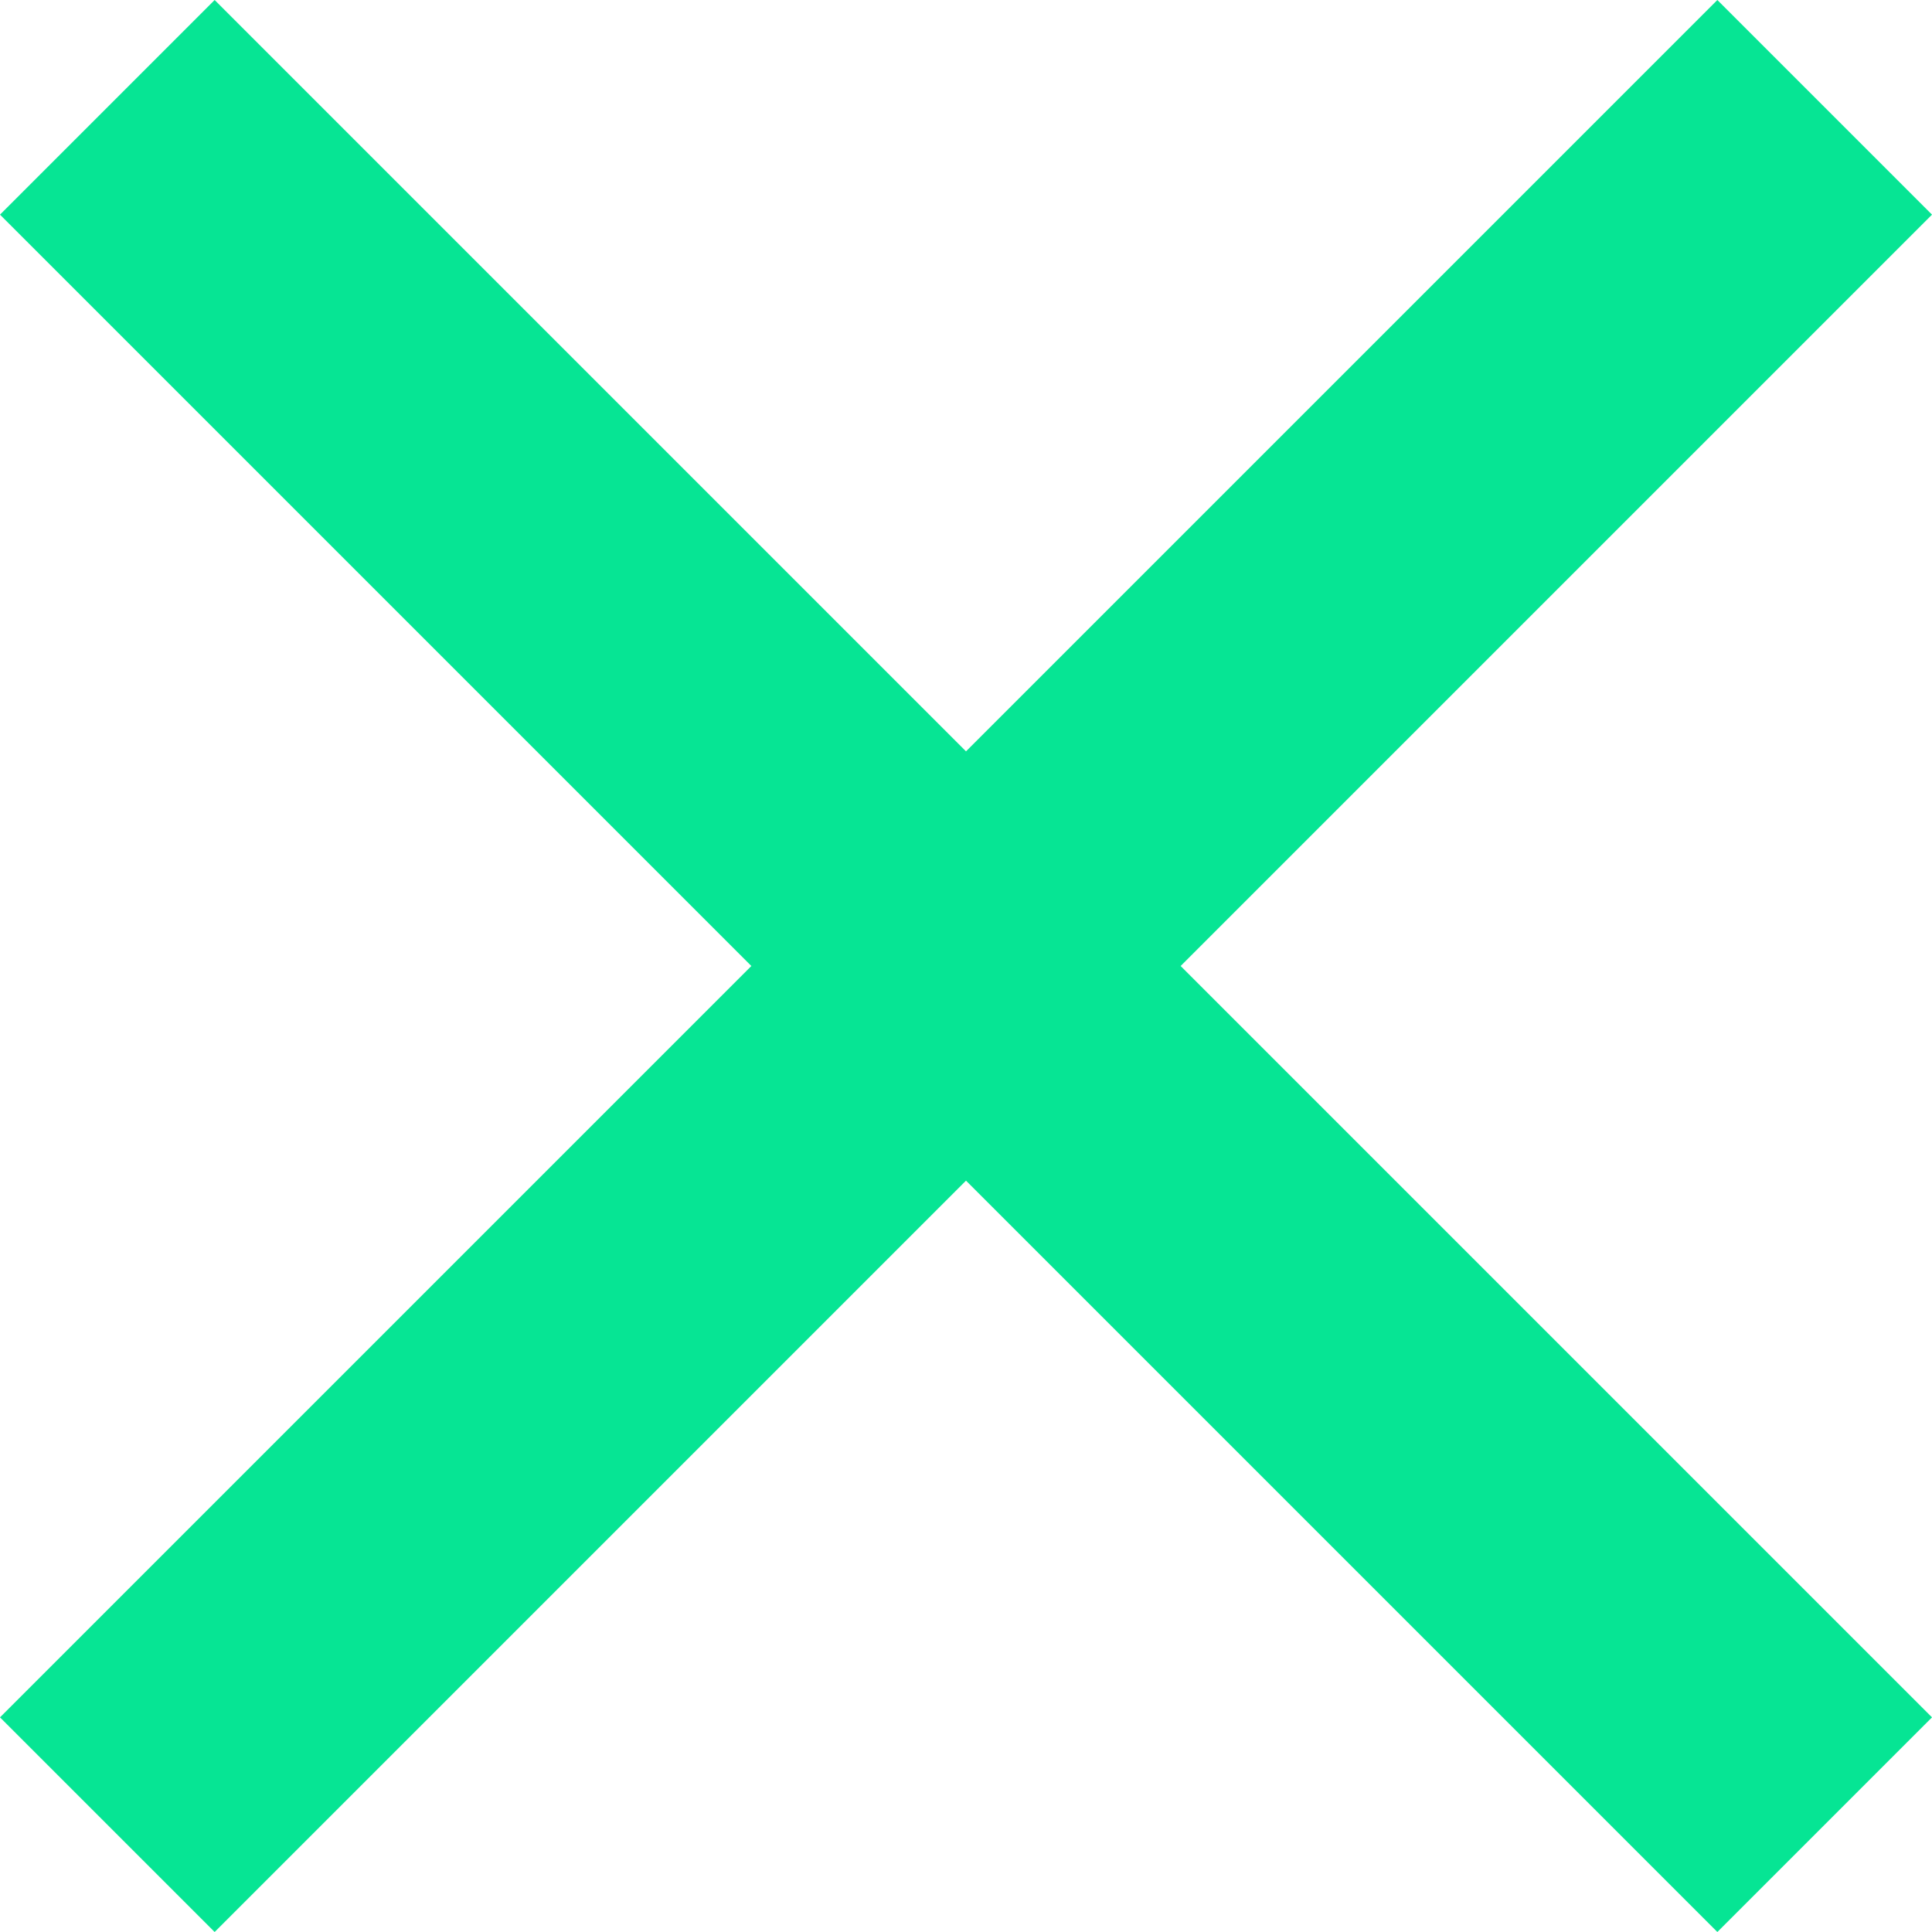
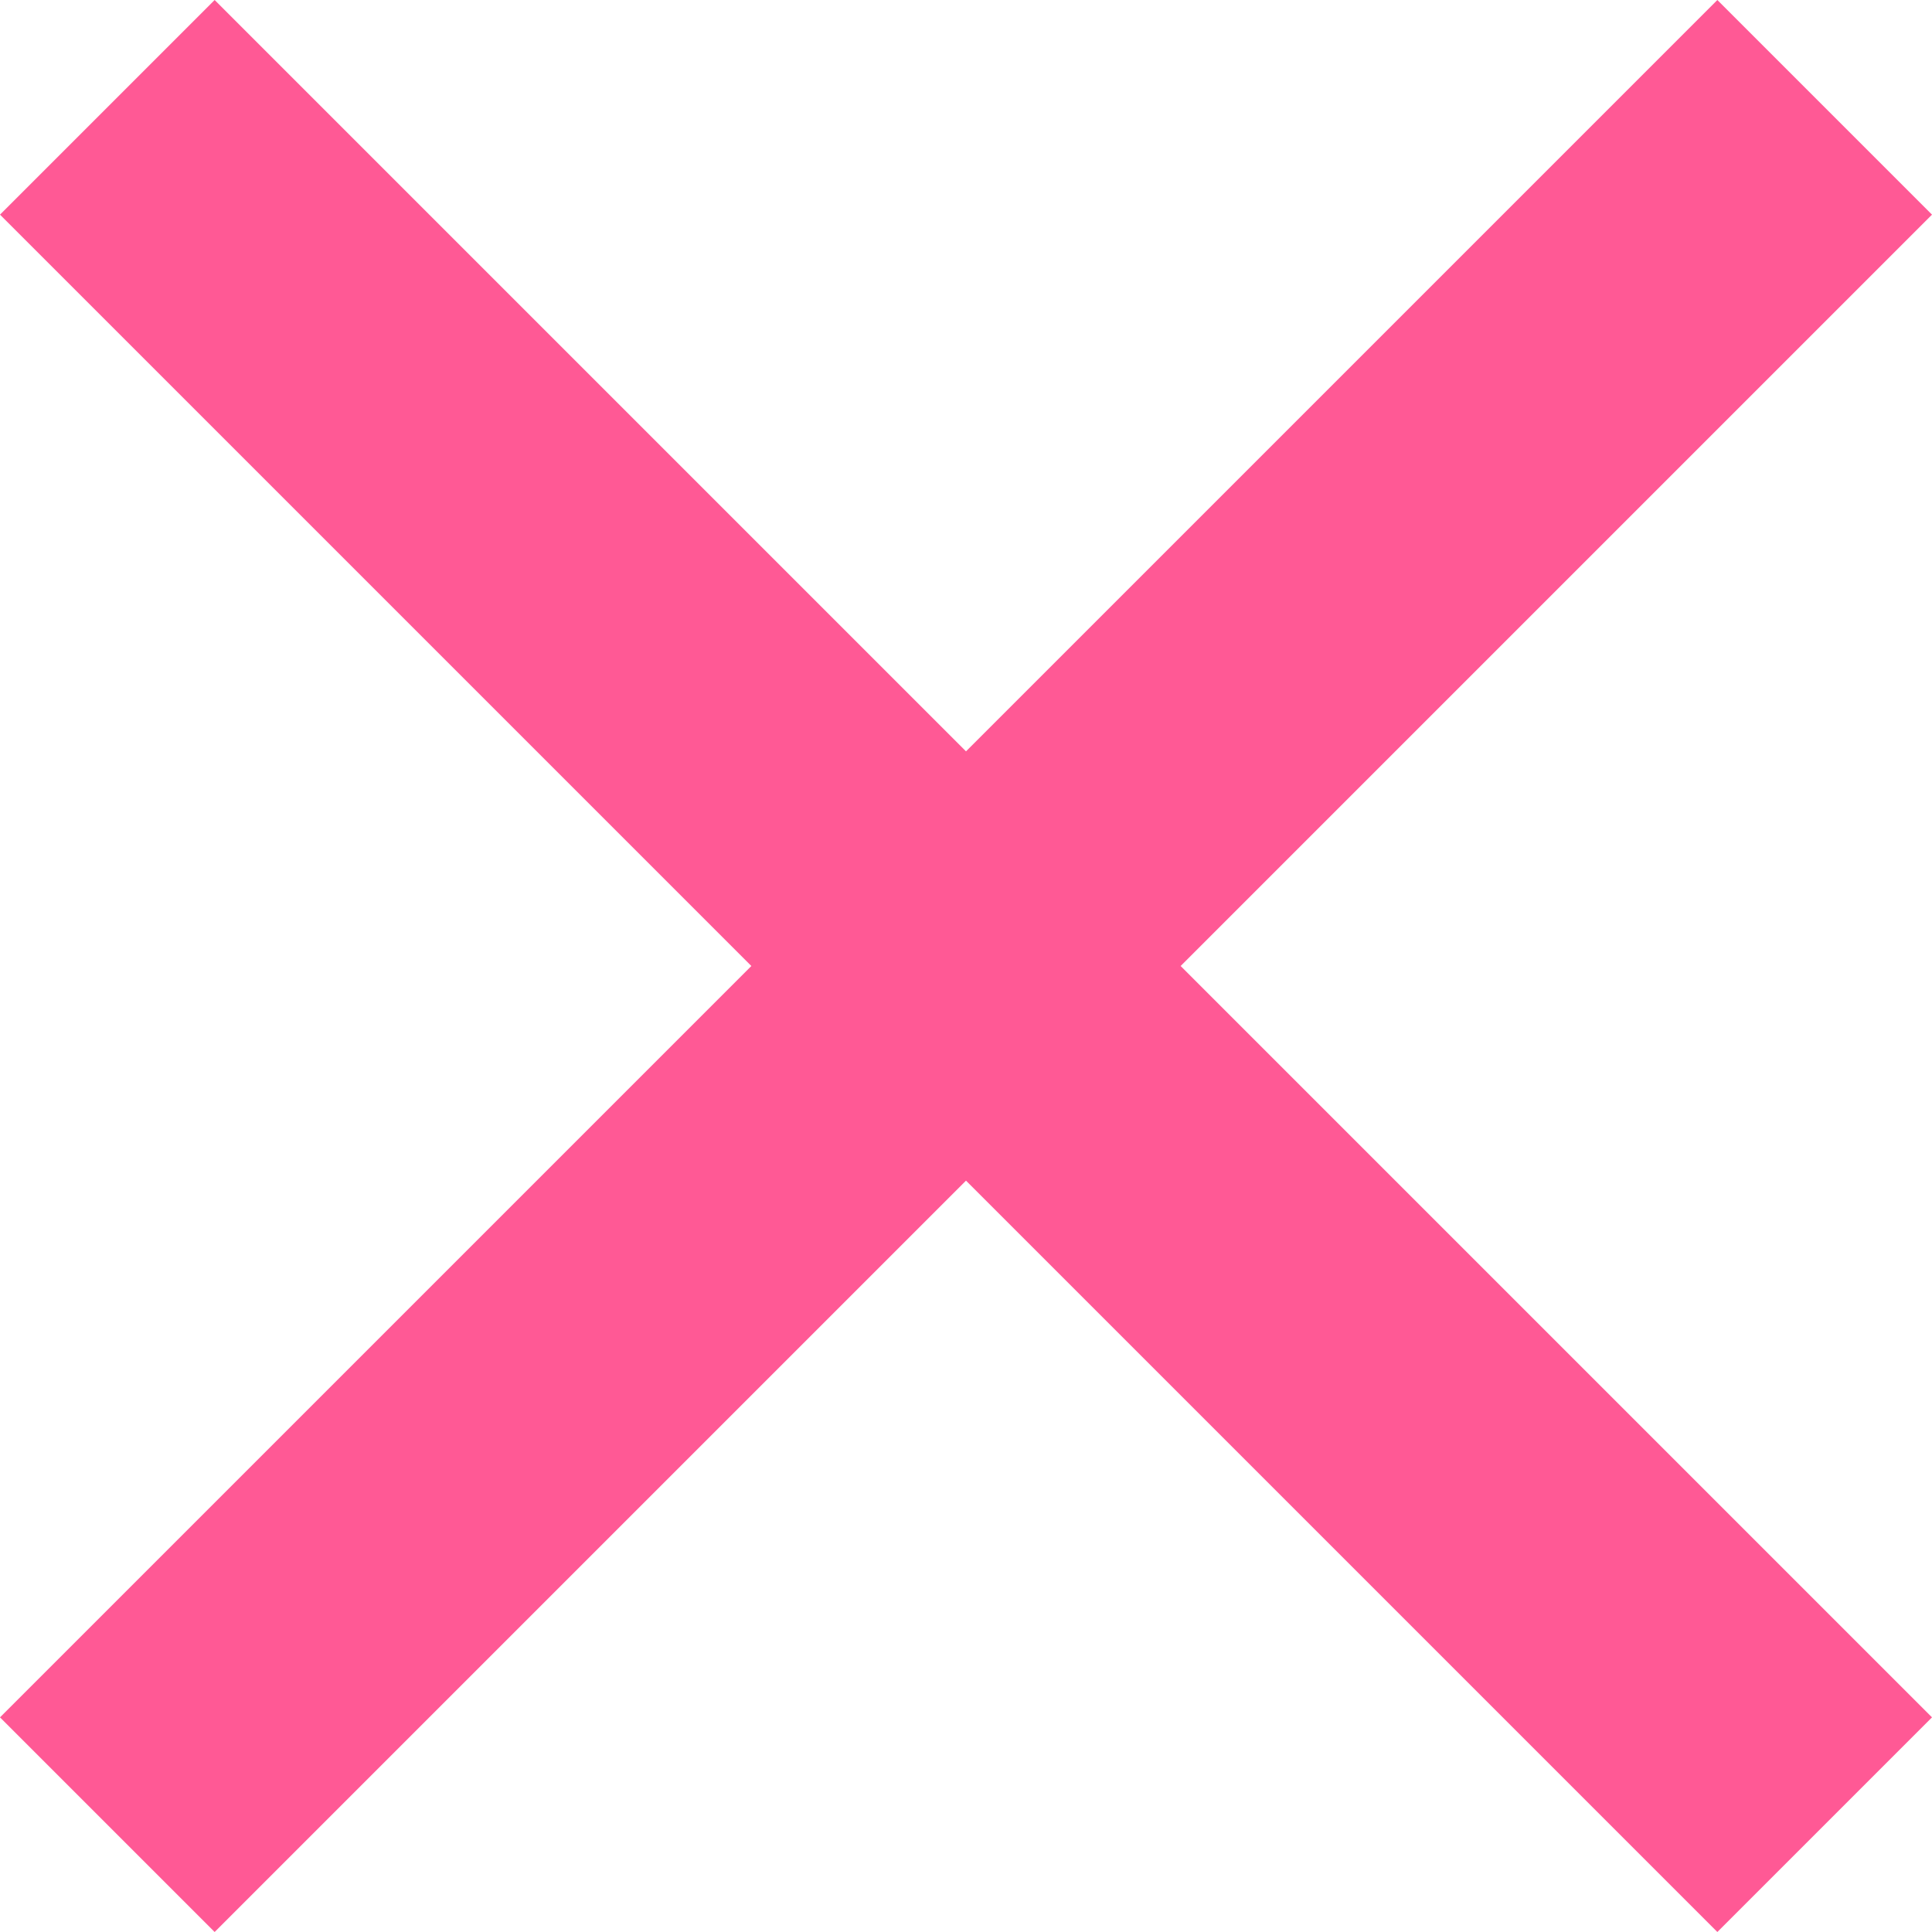
<svg xmlns="http://www.w3.org/2000/svg" width="21" height="21" viewBox="0 0 21 21" fill="none">
-   <path d="M10.5 8.167L18.667 0L21 2.333L12.833 10.5L21 18.667L18.667 21L10.5 12.833L2.333 21L0 18.667L8.167 10.5L0 2.333L2.333 0L10.5 8.167Z" fill="#06E594" />
+   <path d="M10.5 8.167L18.667 0L21 2.333L12.833 10.5L21 18.667L18.667 21L10.5 12.833L2.333 21L0 18.667L8.167 10.5L0 2.333L2.333 0L10.5 8.167Z" fill="#FF5995" />
</svg>
